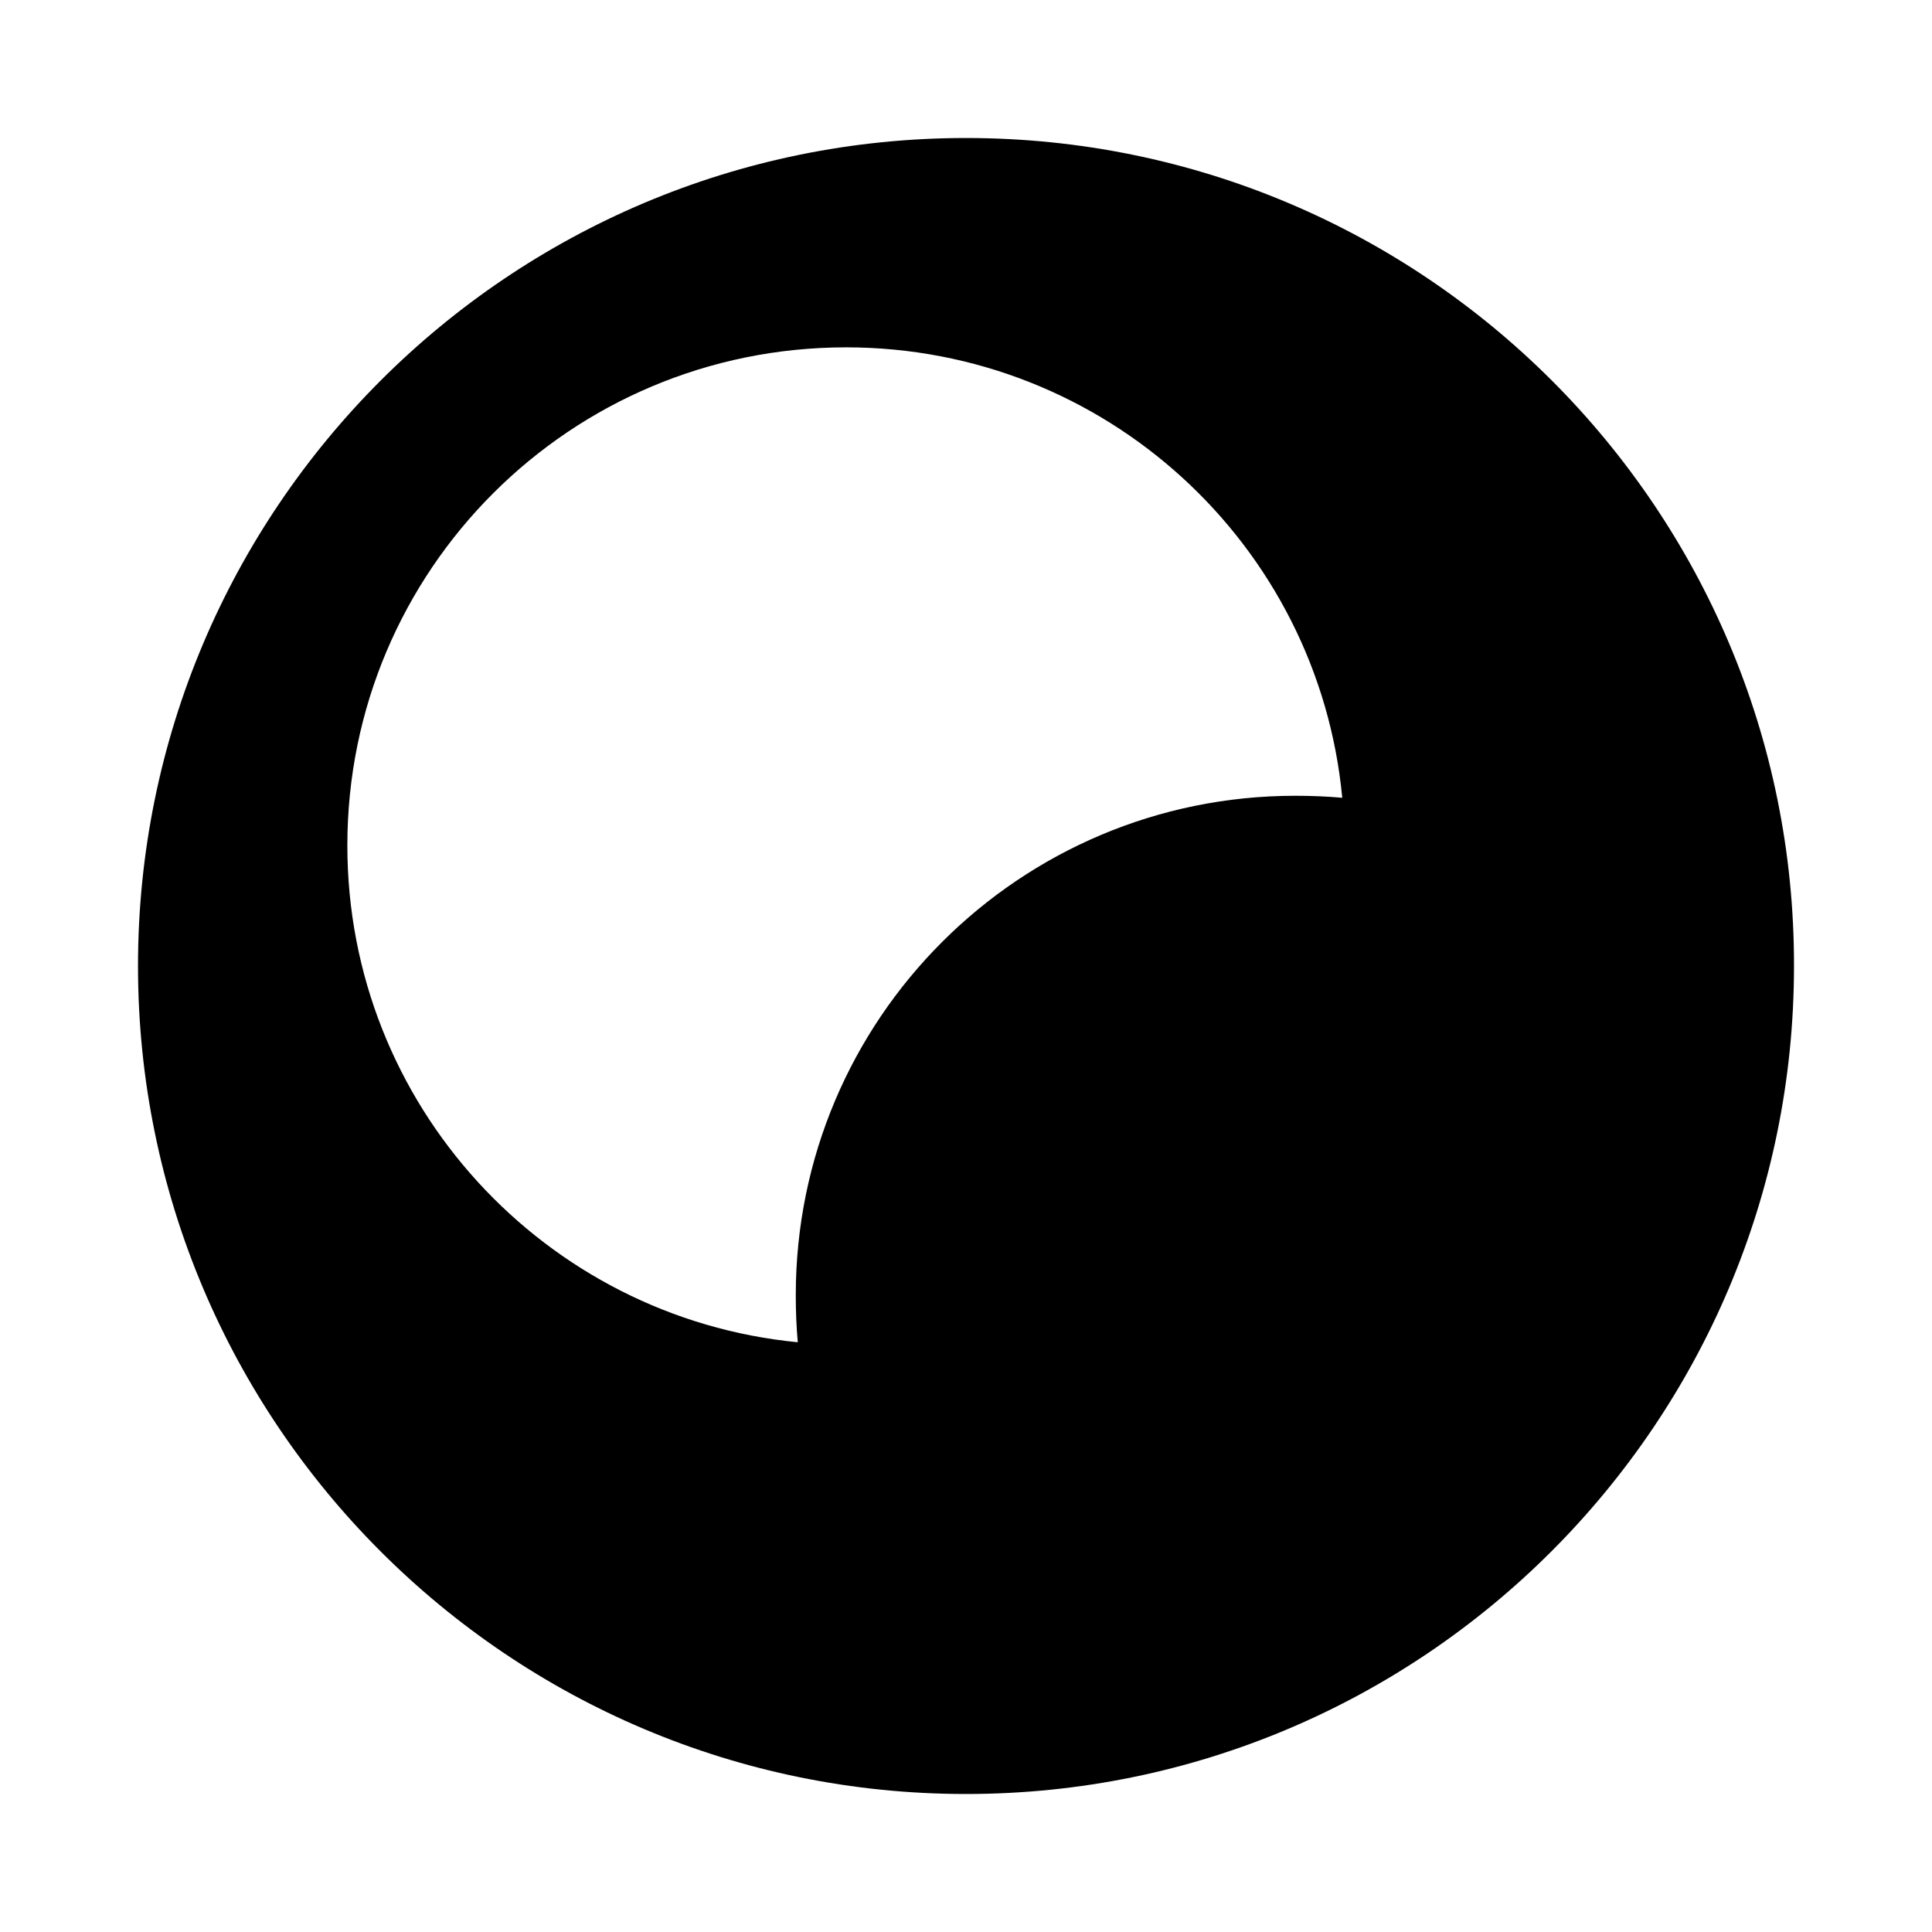
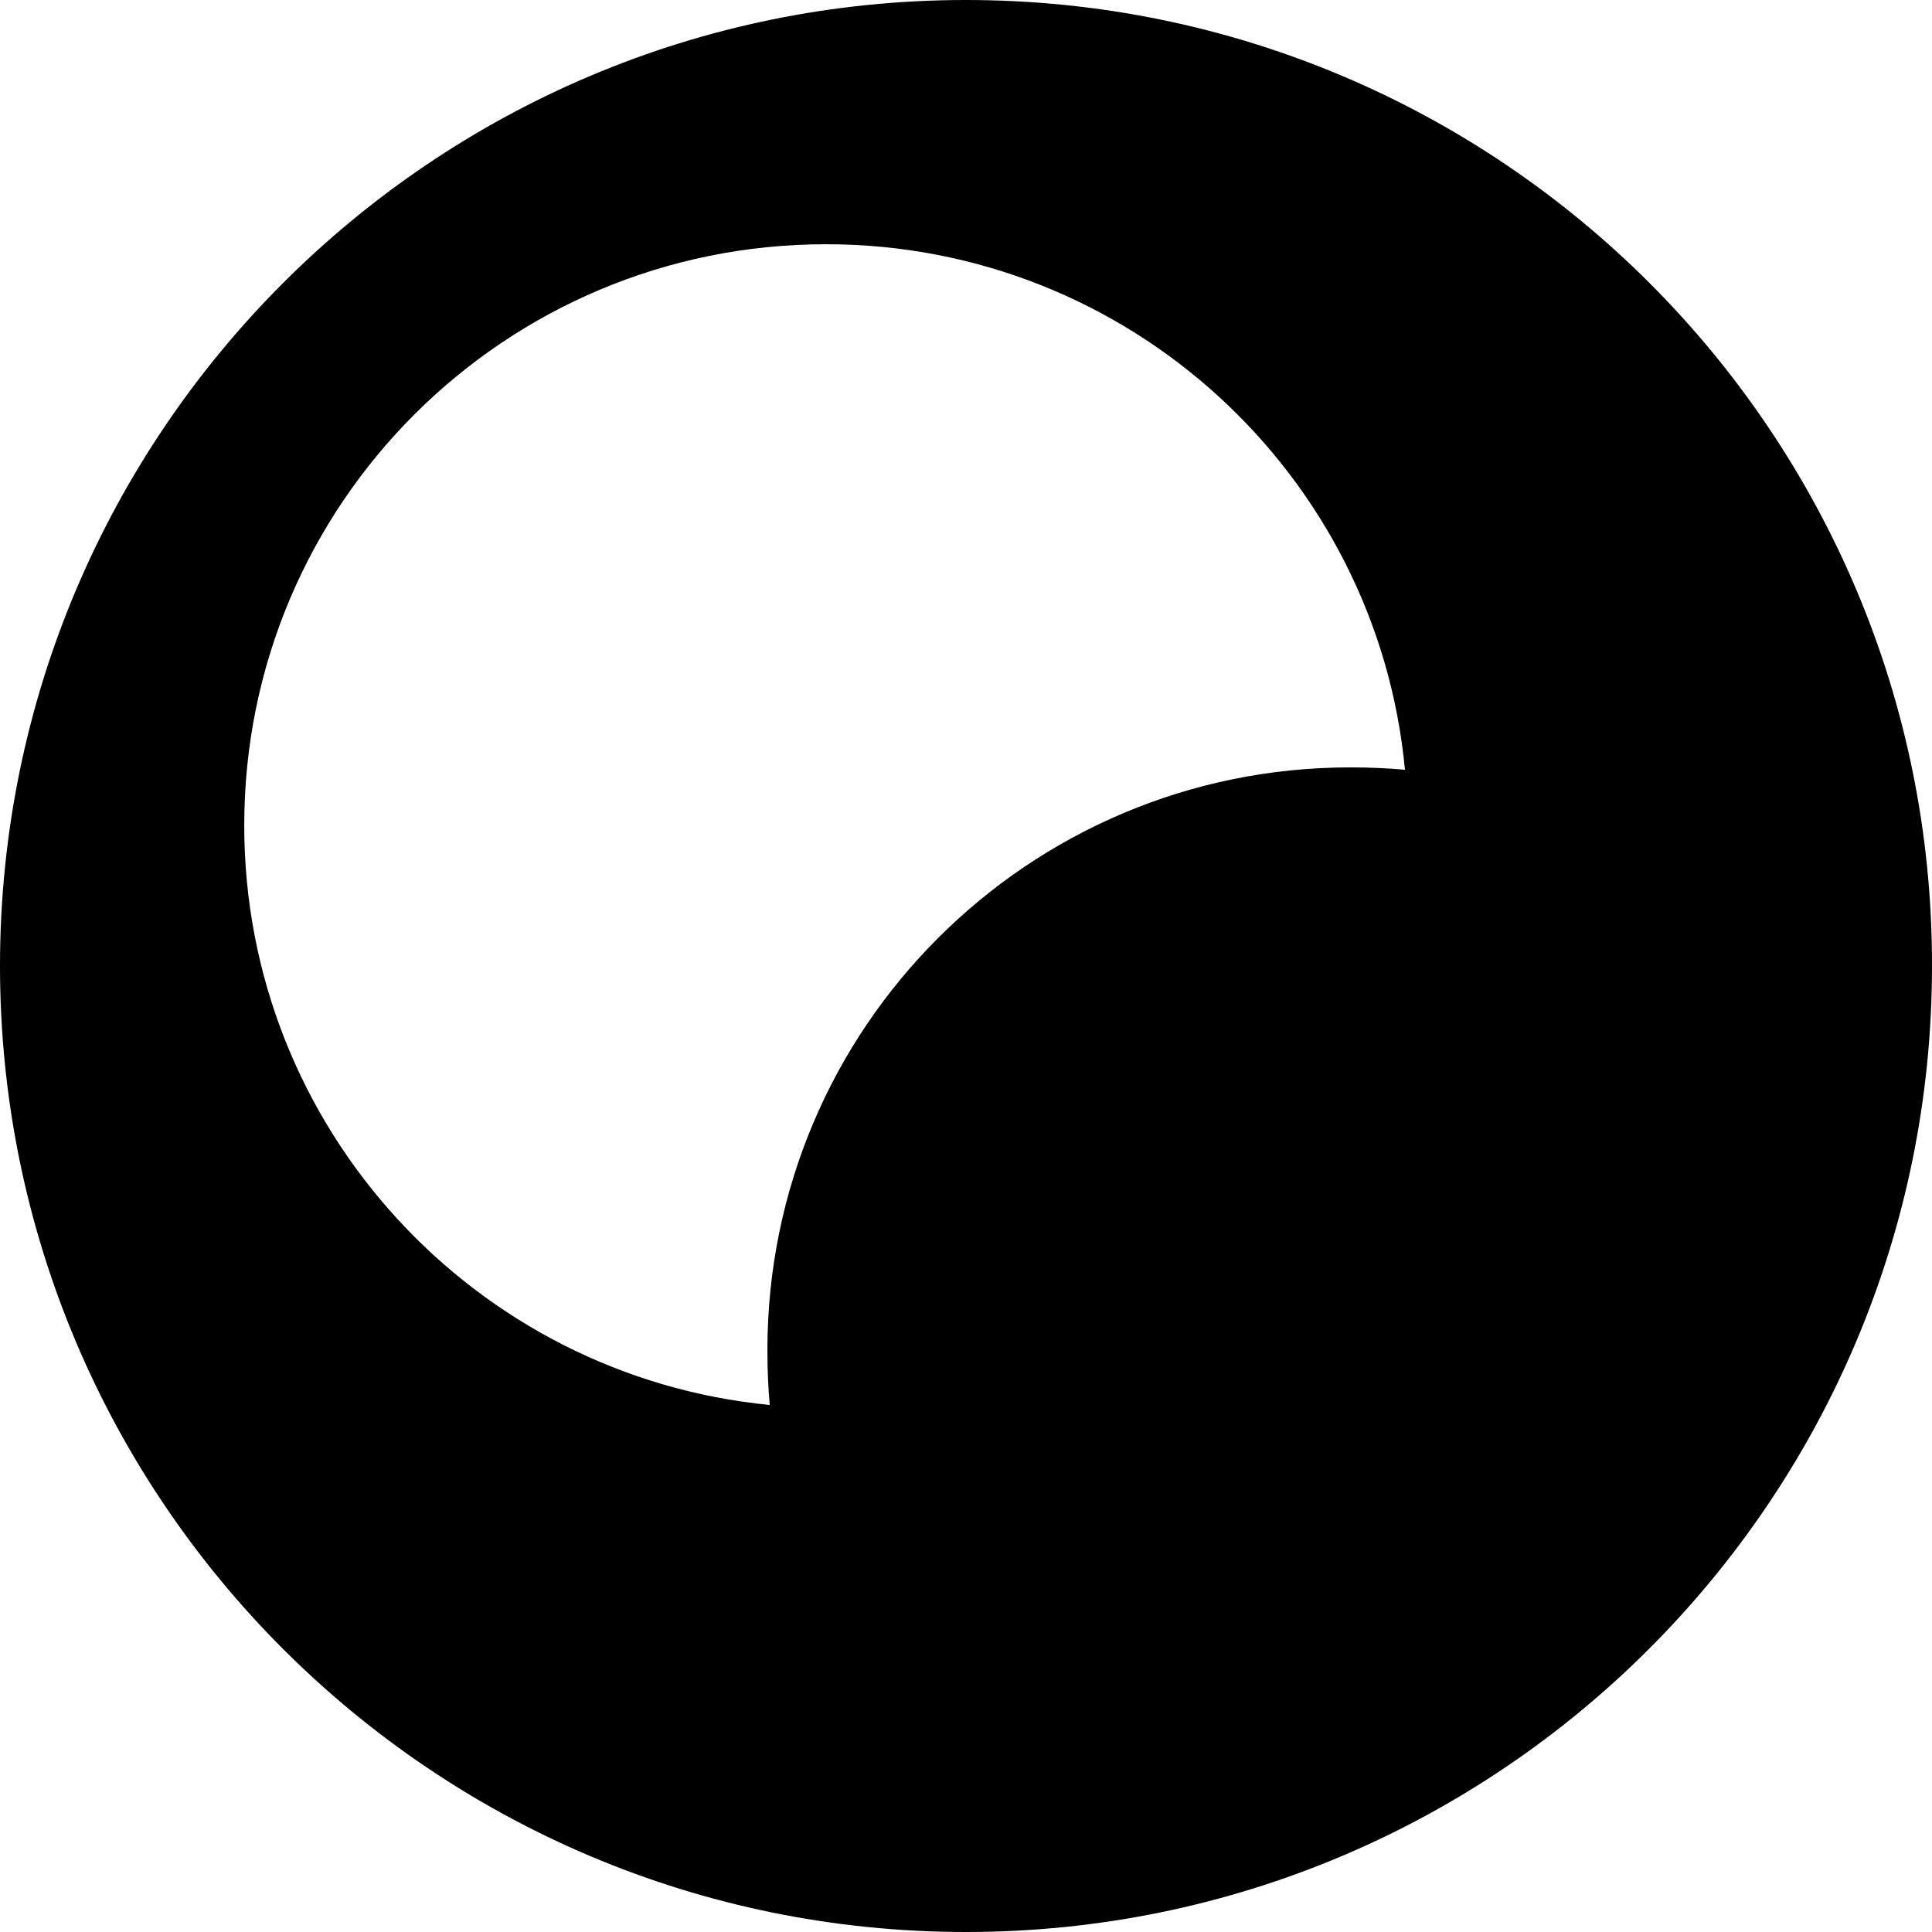
- <svg xmlns="http://www.w3.org/2000/svg" viewBox="-2 -2 28 28" fill="black">
+ <svg xmlns="http://www.w3.org/2000/svg" viewBox="0 0 24 24">
  <path fill-rule="evenodd" clip-rule="evenodd" d="M12 0C5.376 0 0 5.376 0 12C0 18.624 5.376 24 12 24C18.624 24 24 18.624 24 12C24.01 5.376 18.634 0 12 0ZM3.034 10.253C3.034 6.259 6.269 3.034 10.262 3.034C14.016 3.034 17.107 5.894 17.453 9.562C17.232 9.542 17.002 9.533 16.771 9.533C12.778 9.533 9.533 12.768 9.533 16.771C9.533 17.002 9.542 17.232 9.562 17.453C5.904 17.098 3.034 14.016 3.034 10.253Z" />
</svg>
